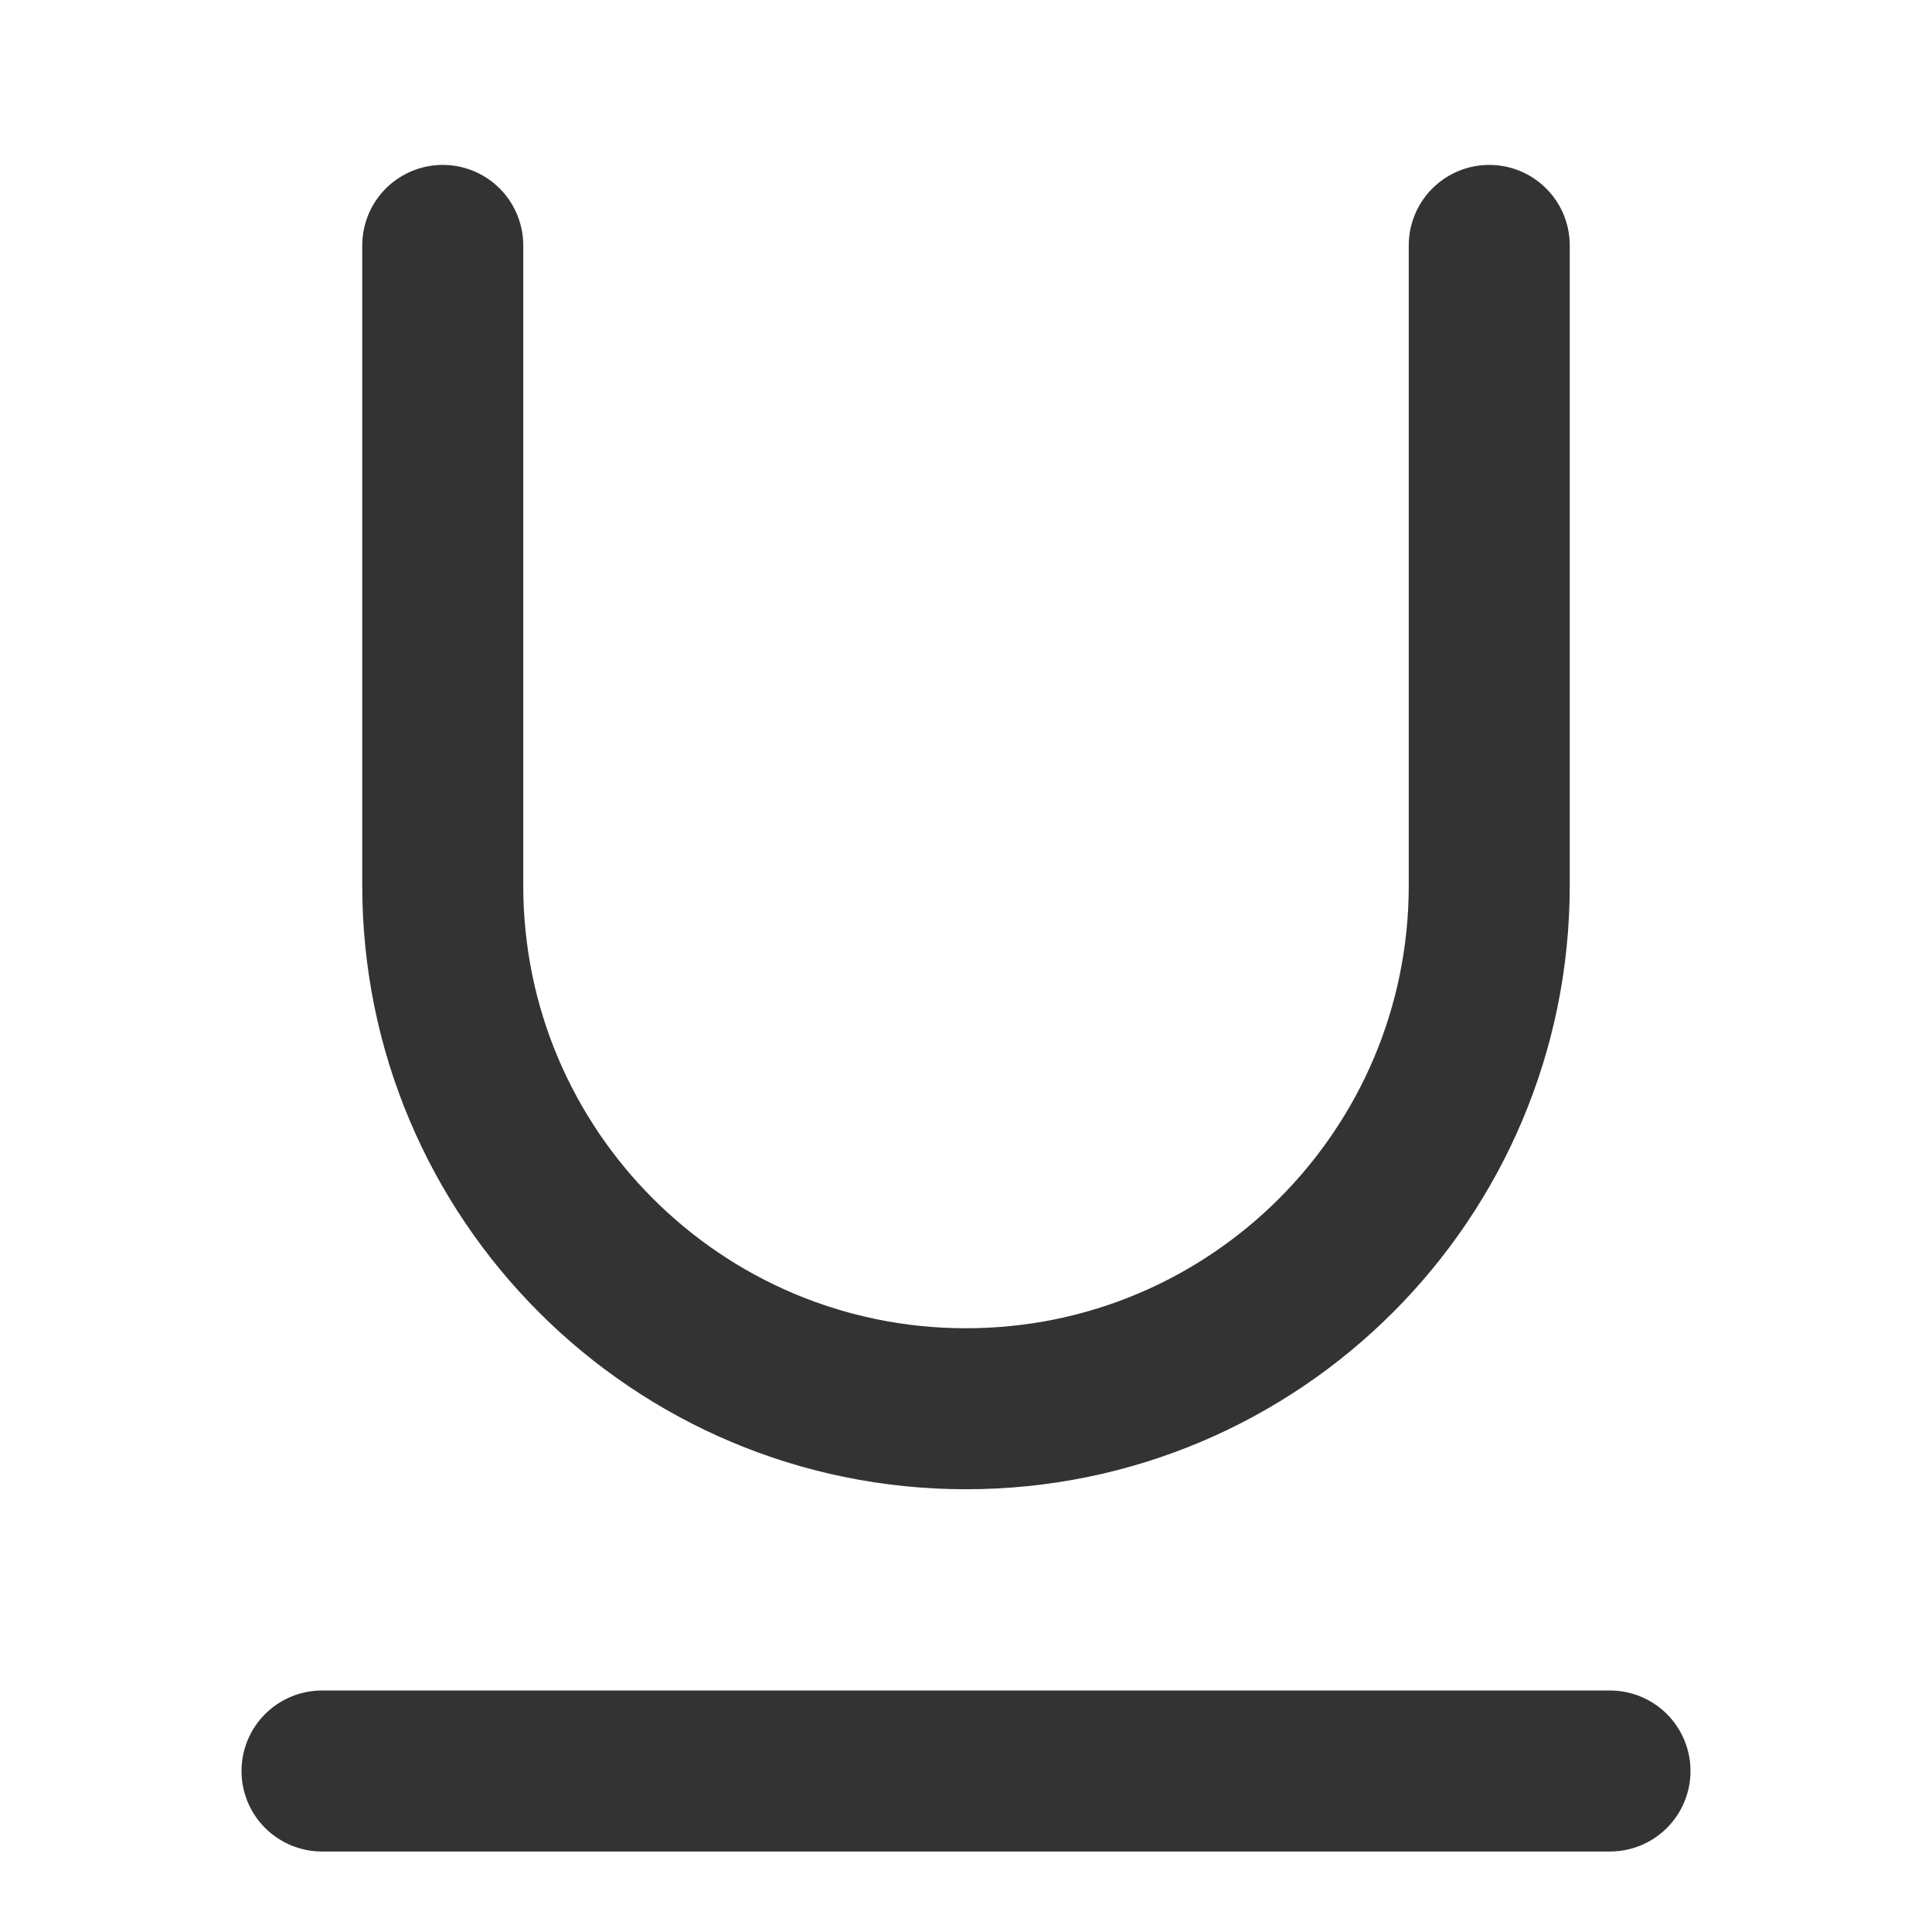
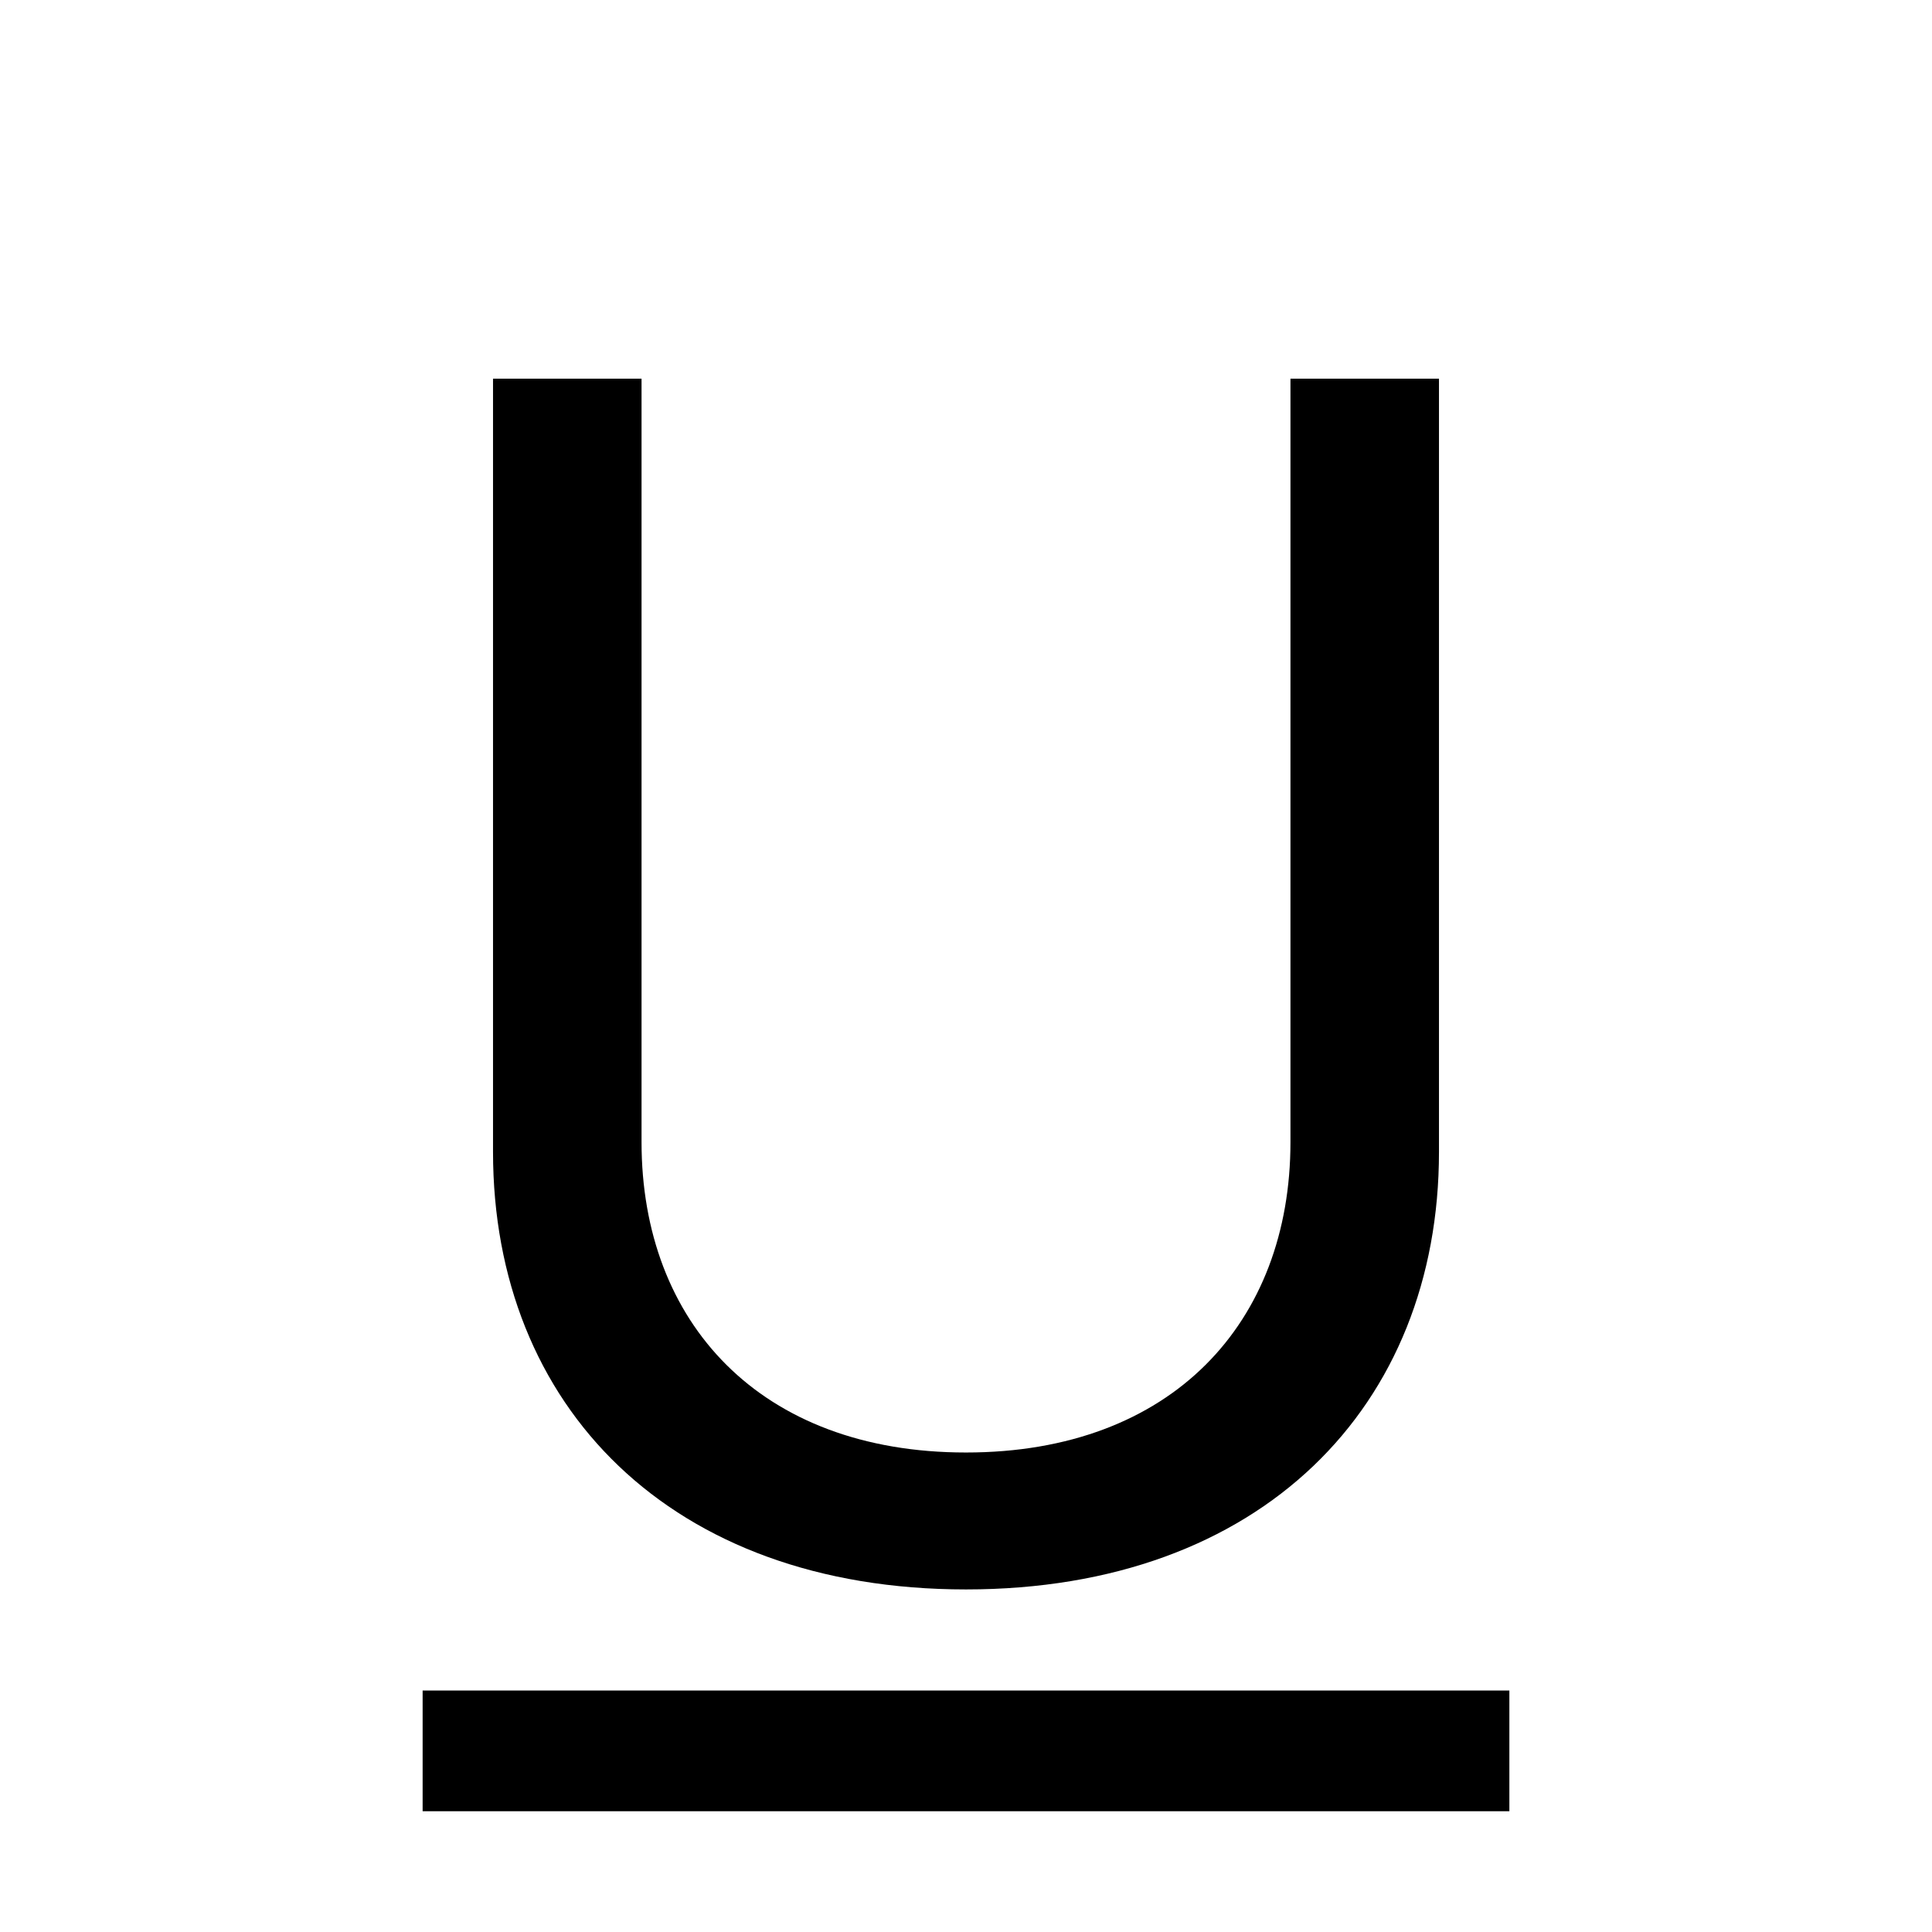
- <svg xmlns="http://www.w3.org/2000/svg" width="24" height="24" viewBox="0 0 48 48" fill="none">
-   <path d="M8 44H40" stroke="#333" stroke-width="4" stroke-linecap="round" stroke-linejoin="round" />
-   <path d="M37 6.097C37 12.764 37 15.334 37 22C37 29.18 31.18 35 24 35C16.82 35 11 29.18 11 22C11 15.334 11 12.764 11 6.097" stroke="#333" stroke-width="4" stroke-linecap="round" />
+ <svg xmlns="http://www.w3.org/2000/svg" width="16" height="16" fill="currentColor" class="bi bi-type-underline" viewBox="0 0 16 16">
+   <path d="M5.313 3.136h-1.23V9.54c0 2.105 1.47 3.623 3.917 3.623s3.917-1.518 3.917-3.623V3.136h-1.23v6.323c0 1.49-.978 2.57-2.687 2.57-1.709 0-2.687-1.08-2.687-2.57V3.136zM12.5 15h-9v-1h9v1z" />
</svg>
